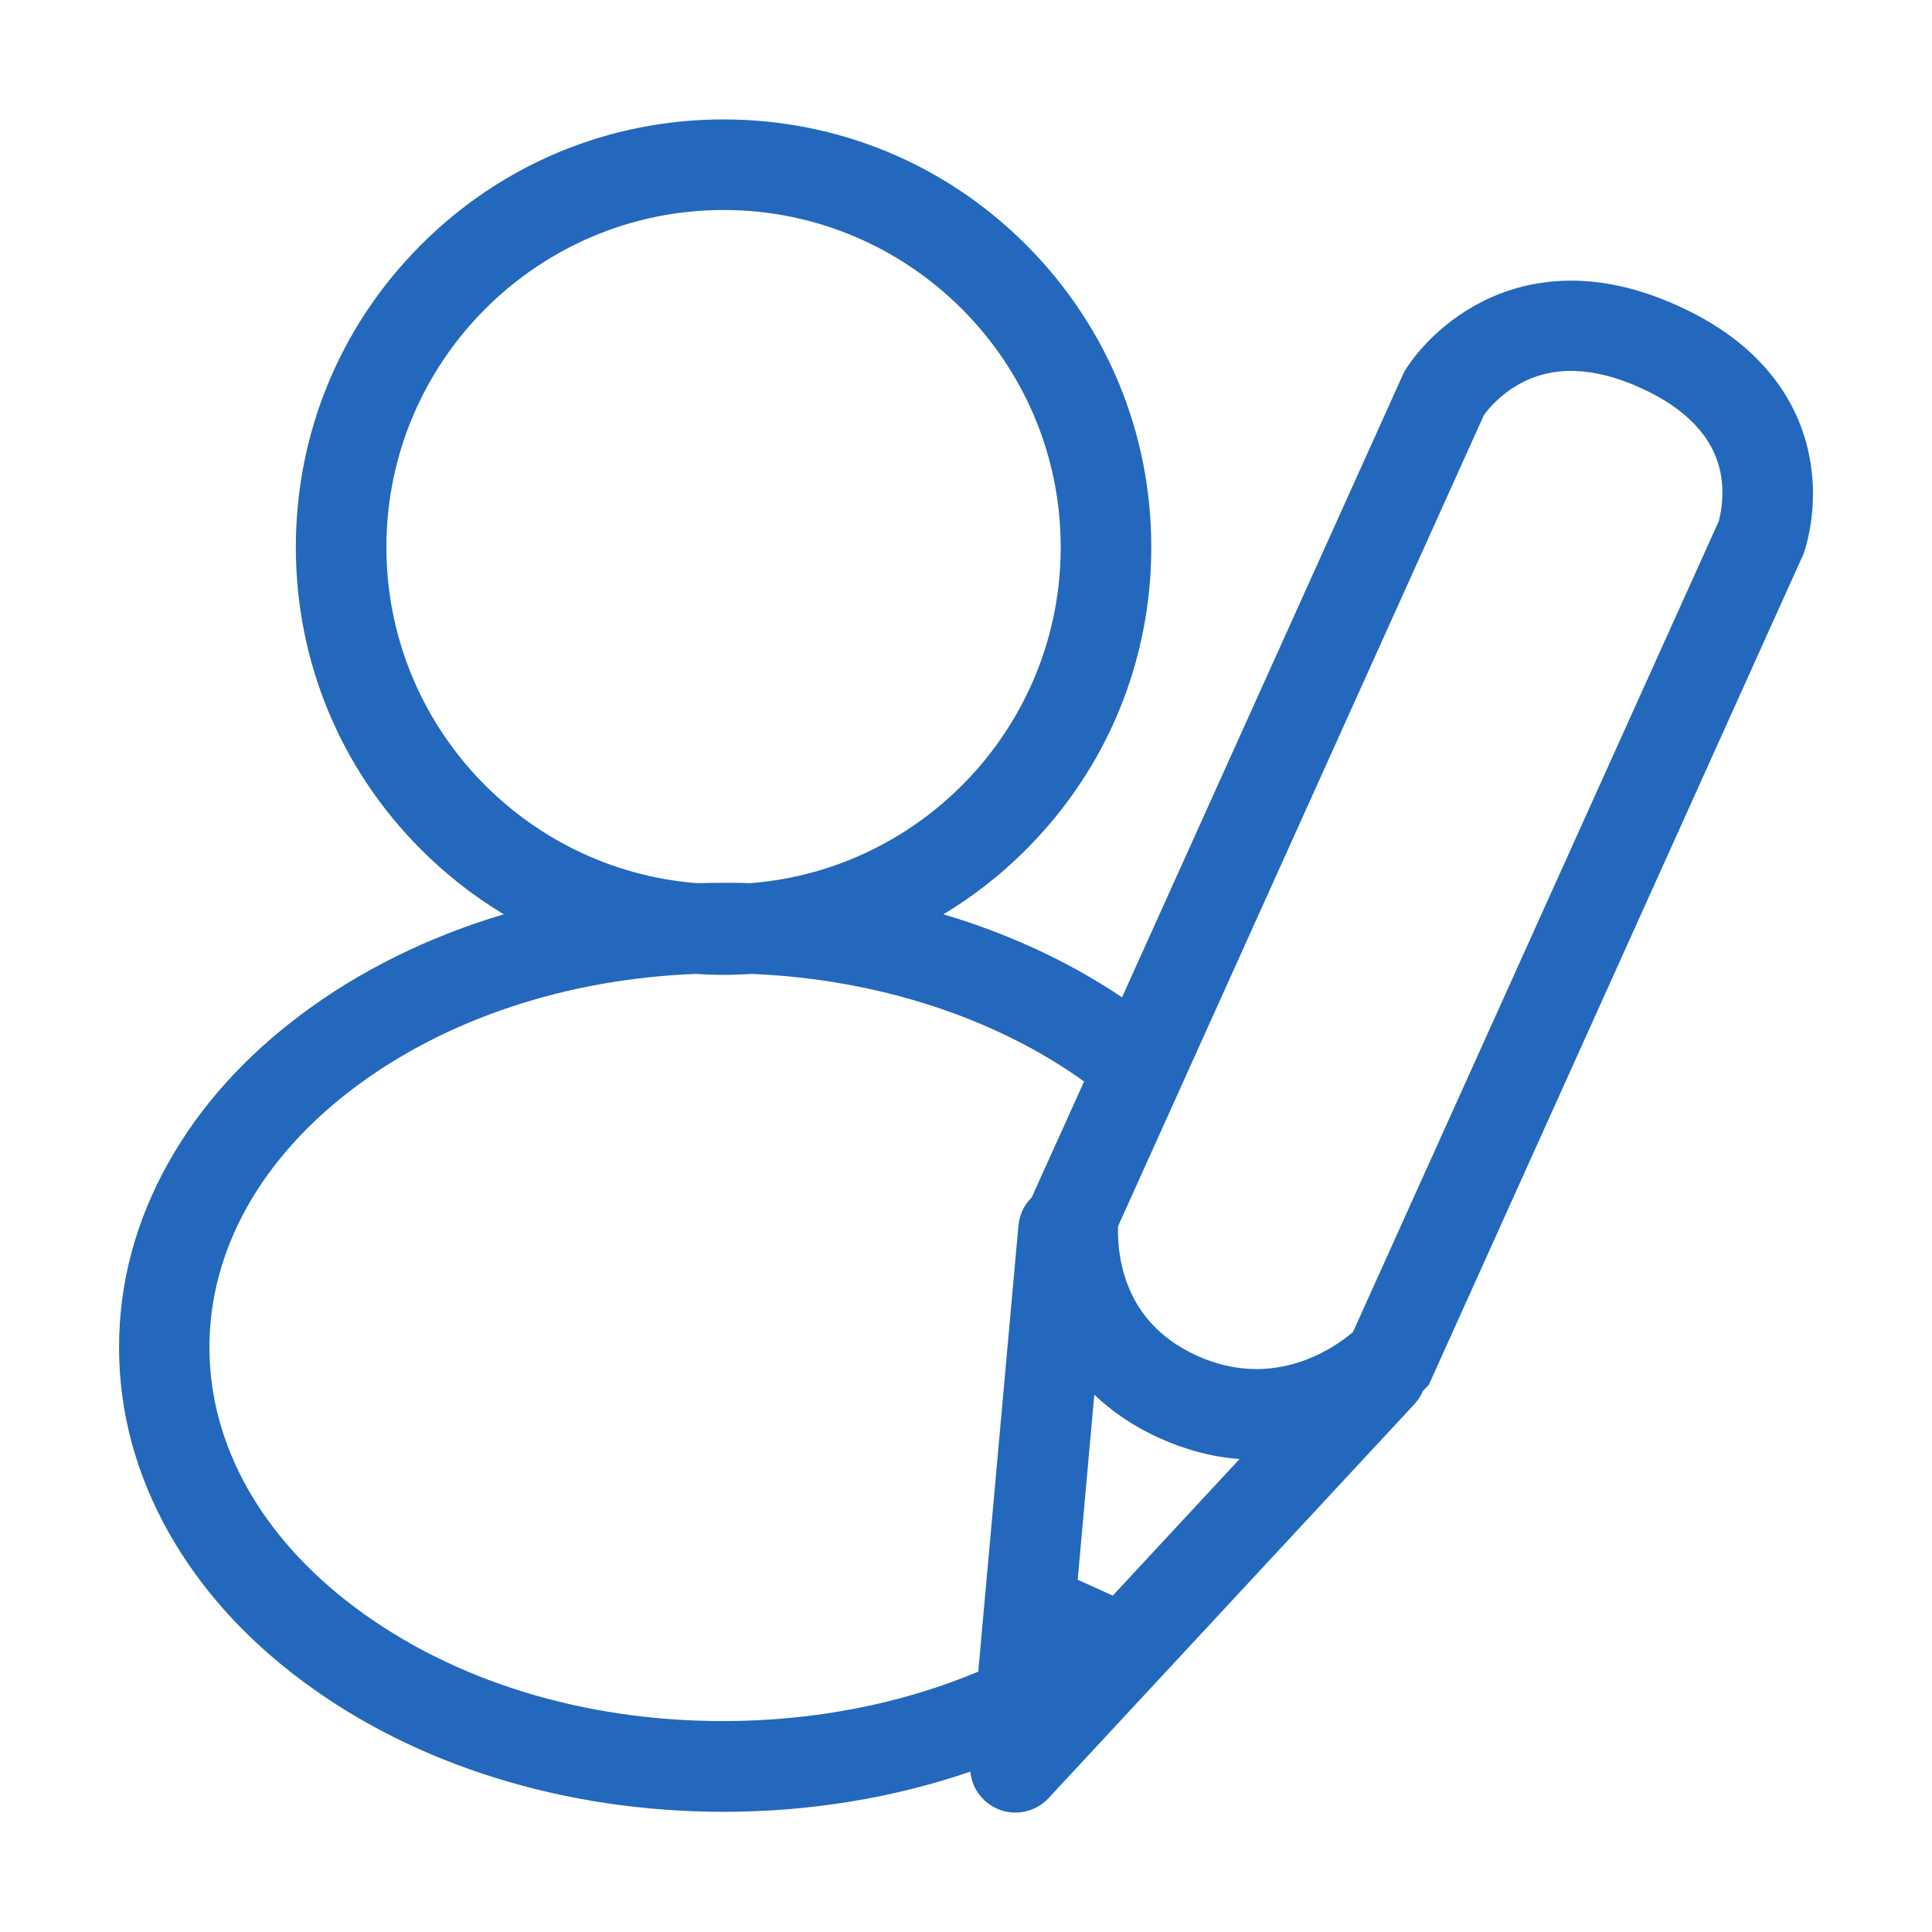
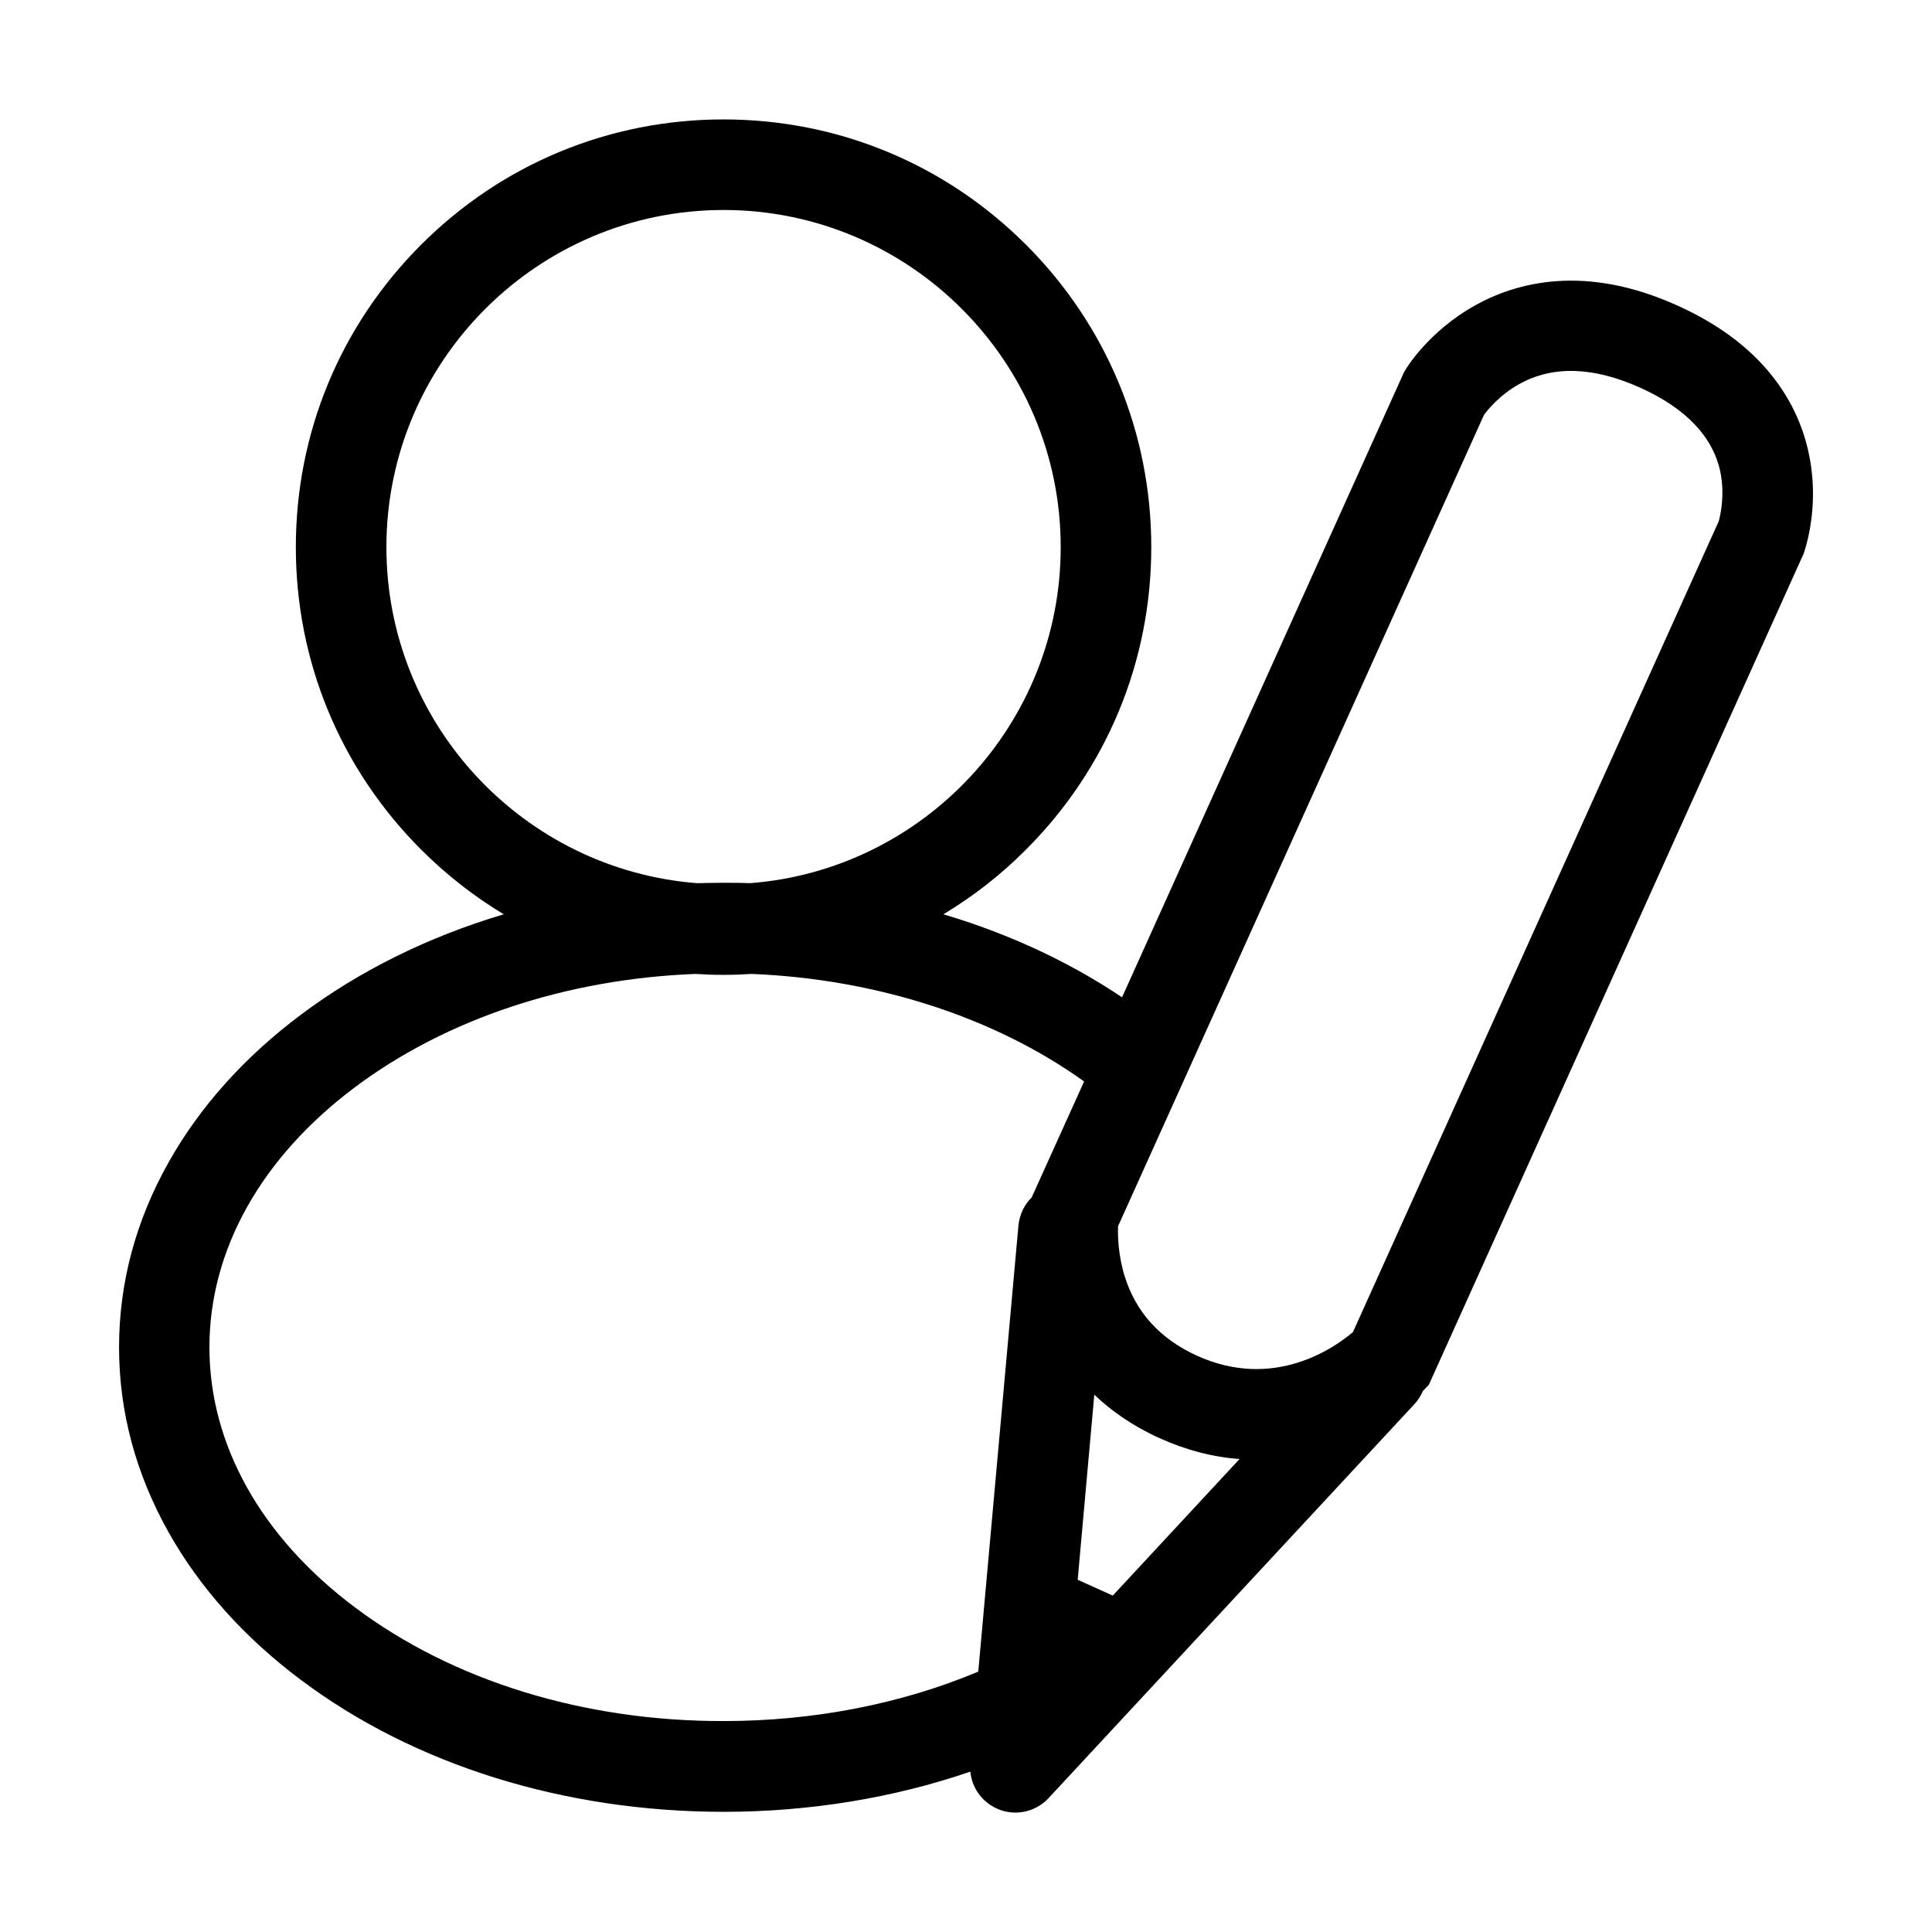
<svg xmlns="http://www.w3.org/2000/svg" version="1.1" id="Ebene_1" x="0px" y="0px" viewBox="0 0 1024 1024" style="enable-background:new 0 0 1024 1024;" xml:space="preserve">
  <style type="text/css">
	.st0{display:none;}
- 	.st1{fill:#2368BC;}
</style>
  <g id="HG" class="st0">
</g>
  <path class="st1" d="M959.3,243.4c-4.4-24.6-20.1-58.8-69.9-81.3c-49.4-22.5-86-12.4-108,0c-23.6,13.3-35.4,32-36.6,34.1l-0.7,1.2  L594.7,528.6c-24.1-16.2-51-29.4-80.5-39.5c-4.7-1.6-9.4-3.1-14.2-4.5c15.8-9.5,30.5-20.9,43.8-34.3c42.8-42.8,66.4-99.7,66.4-160.3  s-23.6-117.5-66.4-160.3C501,86.9,444.1,63.3,383.5,63.3S266,86.9,223.2,129.7s-66.4,99.7-66.4,160.3s23.6,117.5,66.4,160.3  c13.3,13.3,28,24.8,43.8,34.3c-39.7,11.8-76.3,29.8-107.5,53.2c-29.9,22.4-53.5,48.7-70,78c-17.5,31-26.4,64.1-26.4,98.3  s8.9,67.2,26.4,98.3c16.6,29.4,40.1,55.6,70,78c60.1,45.1,139.7,69.9,224.1,69.9c45.3,0,89.9-7.3,130.7-21.3  c0.8,8.5,6.1,16,14.1,19.6c3.1,1.4,6.5,2.1,9.8,2.1c6.5,0,13-2.7,17.6-7.7l193.8-208.7c2-2.1,3.5-4.6,4.6-7.1  c0.1-0.1,0.1-0.1,0.2-0.2l2.9-3l198.1-439.3l0.4-0.8l0.3-0.8C956.8,290.8,964.1,269.8,959.3,243.4z M571.2,837.3l8.8-98.1  c9,8.6,20.3,16.6,34.5,23c13.9,6.3,28.2,10.1,42.5,11.1l-67.2,72.4L571.2,837.3z M204.8,290c0-98.5,80.2-178.7,178.7-178.7  S562.2,191.5,562.2,290c0,93.8-72.6,171-164.6,178.1c-4.7-0.2-9.4-0.2-14.1-0.2c-4.7,0-9.4,0.1-14.1,0.2  C277.4,460.9,204.8,383.8,204.8,290z M188.2,852c-49.8-37.3-77.2-86.3-77.2-137.9s27.4-100.6,77.2-137.9  c48.4-36.2,111.9-57.3,180.3-60c5,0.3,9.9,0.5,15,0.5c5,0,10-0.2,14.9-0.5c66.2,2.7,128.8,23,176.2,57l-27.8,61.5  c-3.9,3.8-6.4,9-7,14.8l-21.3,236.5c-41,17.2-87.4,26.2-135.1,26.2C309.4,912.3,240.1,890.9,188.2,852z M911,276.2L717.1,706  c-9.2,7.9-41.6,31.3-82.8,12.5c-19.5-8.9-32.4-23.1-38.3-42.4c-3.4-11.2-3.6-21.3-3.4-26.2l193.9-429.9c1.8-2.5,8-10.4,18.5-16.3  c17.9-10.1,39.6-9.4,64.6,1.9c24,10.9,38.2,25.8,42.2,44.4C914.4,262.7,911.7,273.5,911,276.2z" />
</svg>
